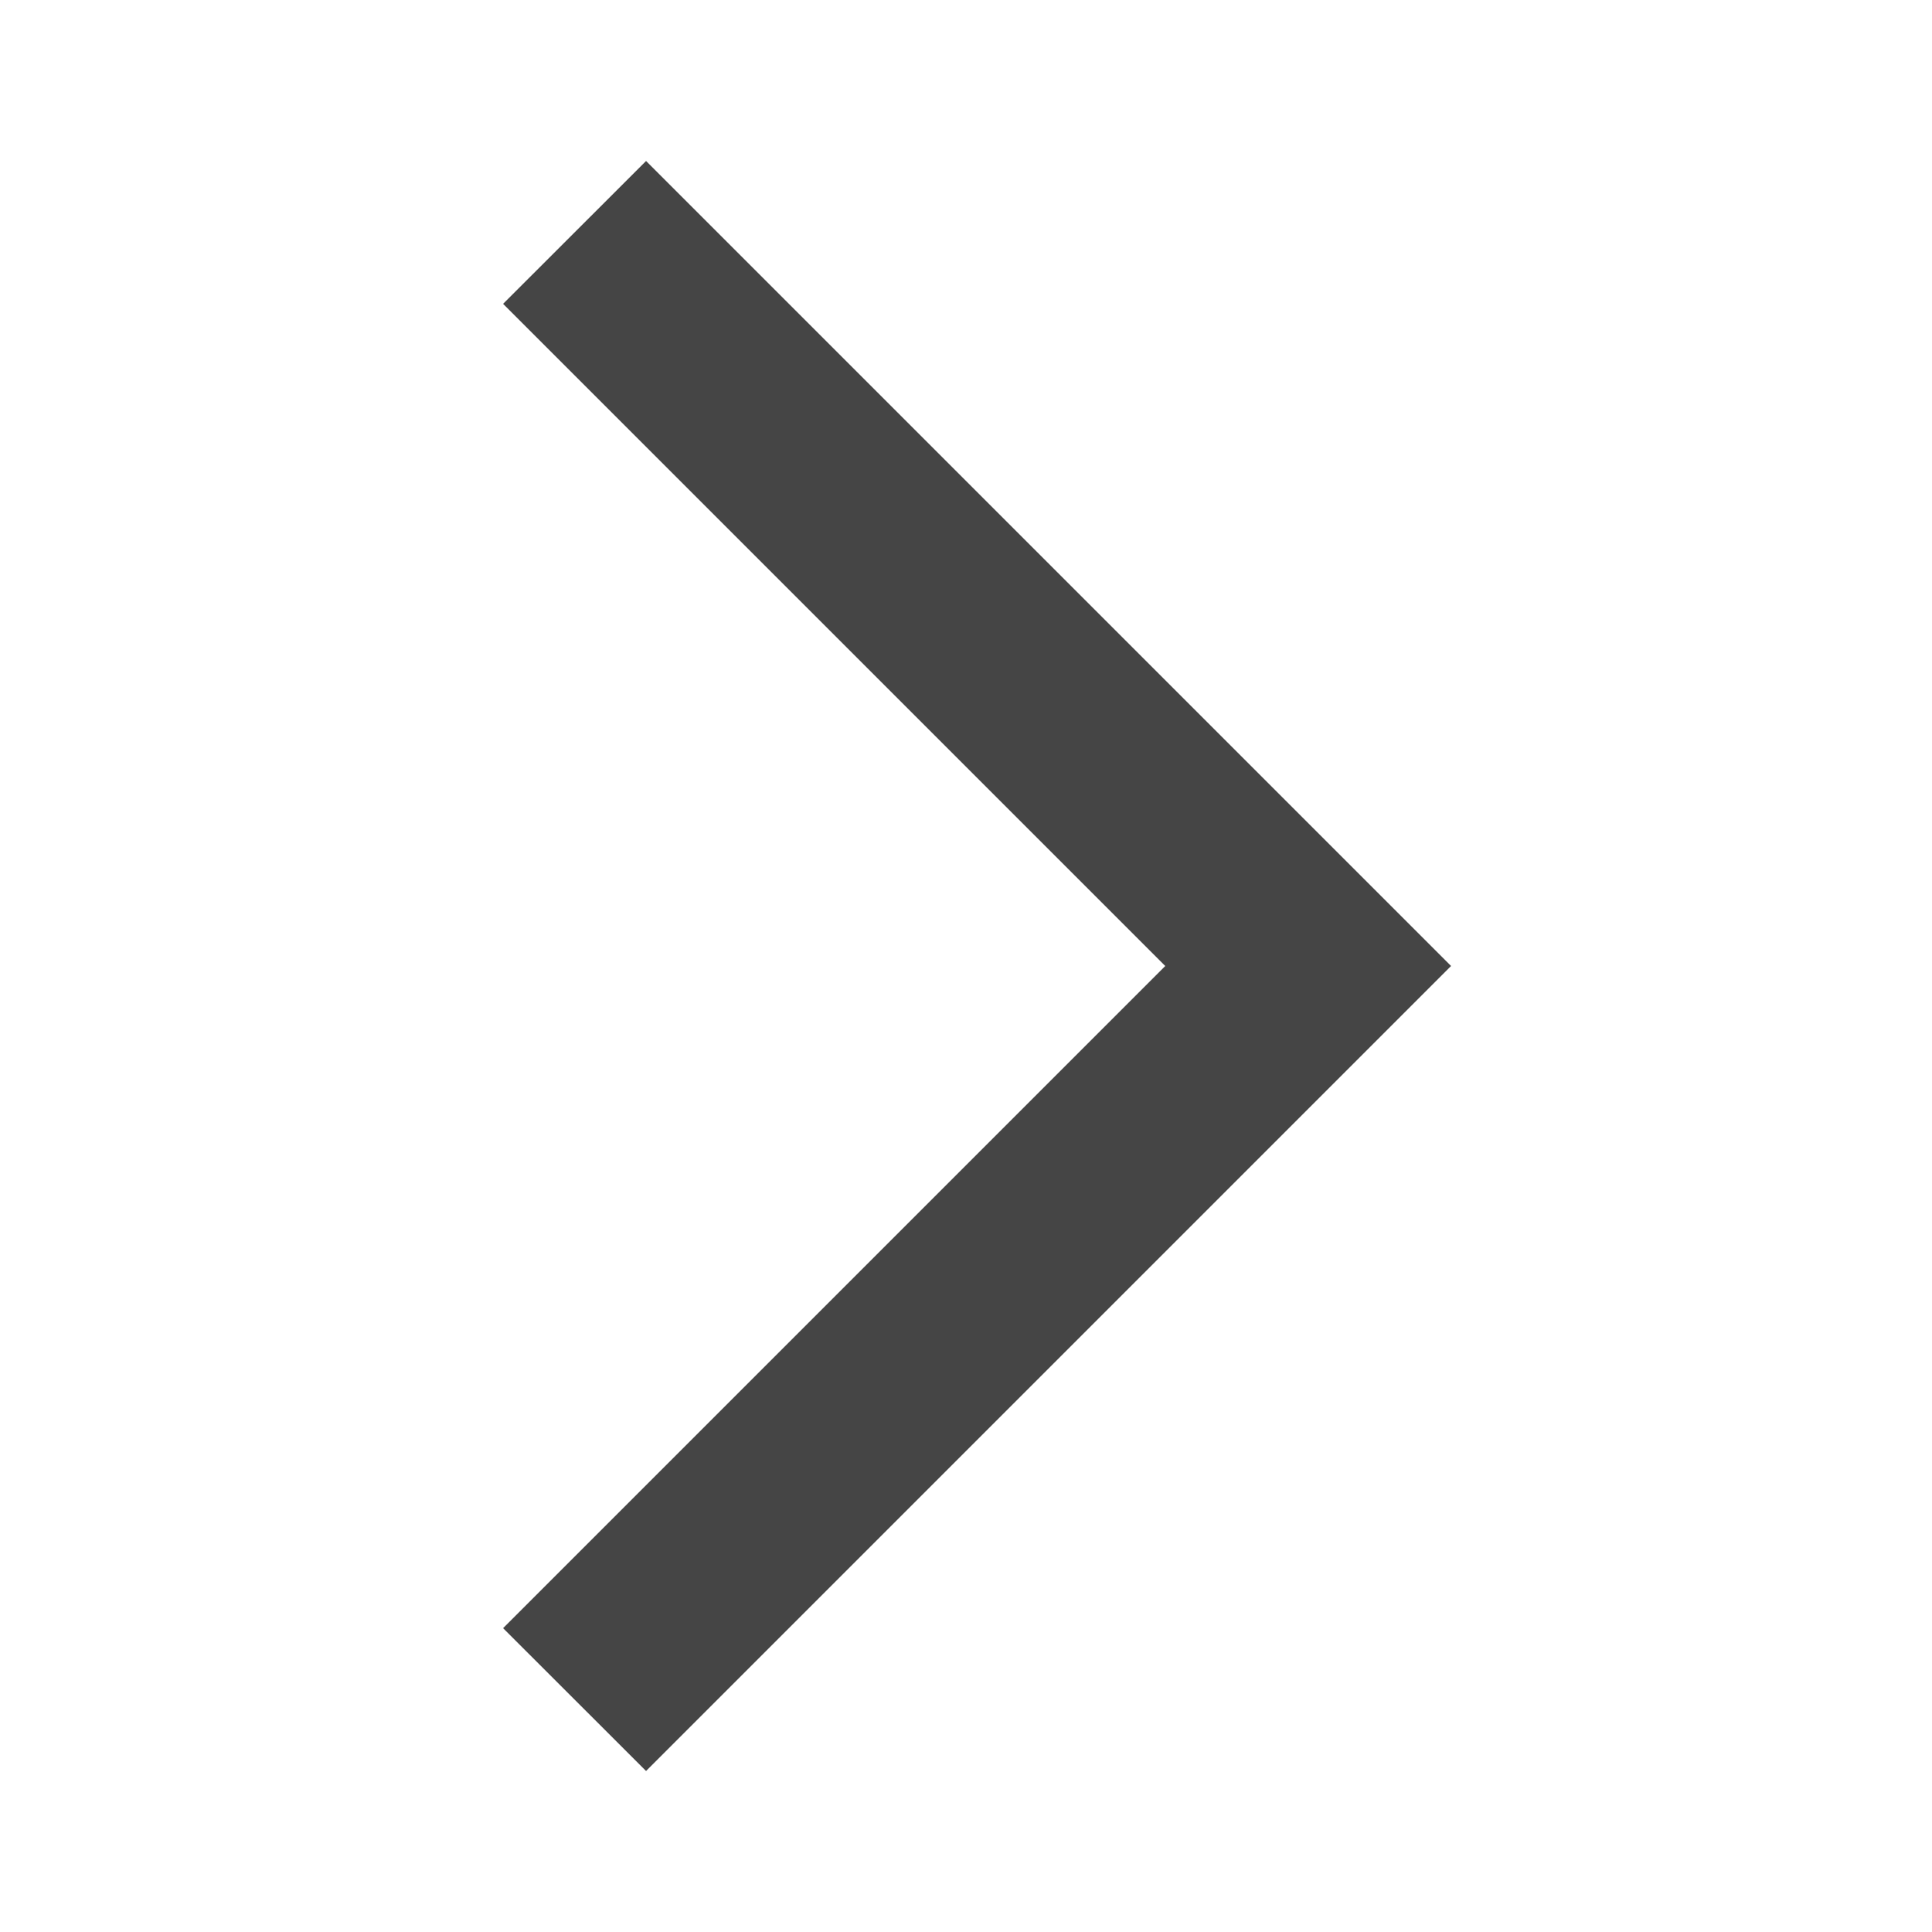
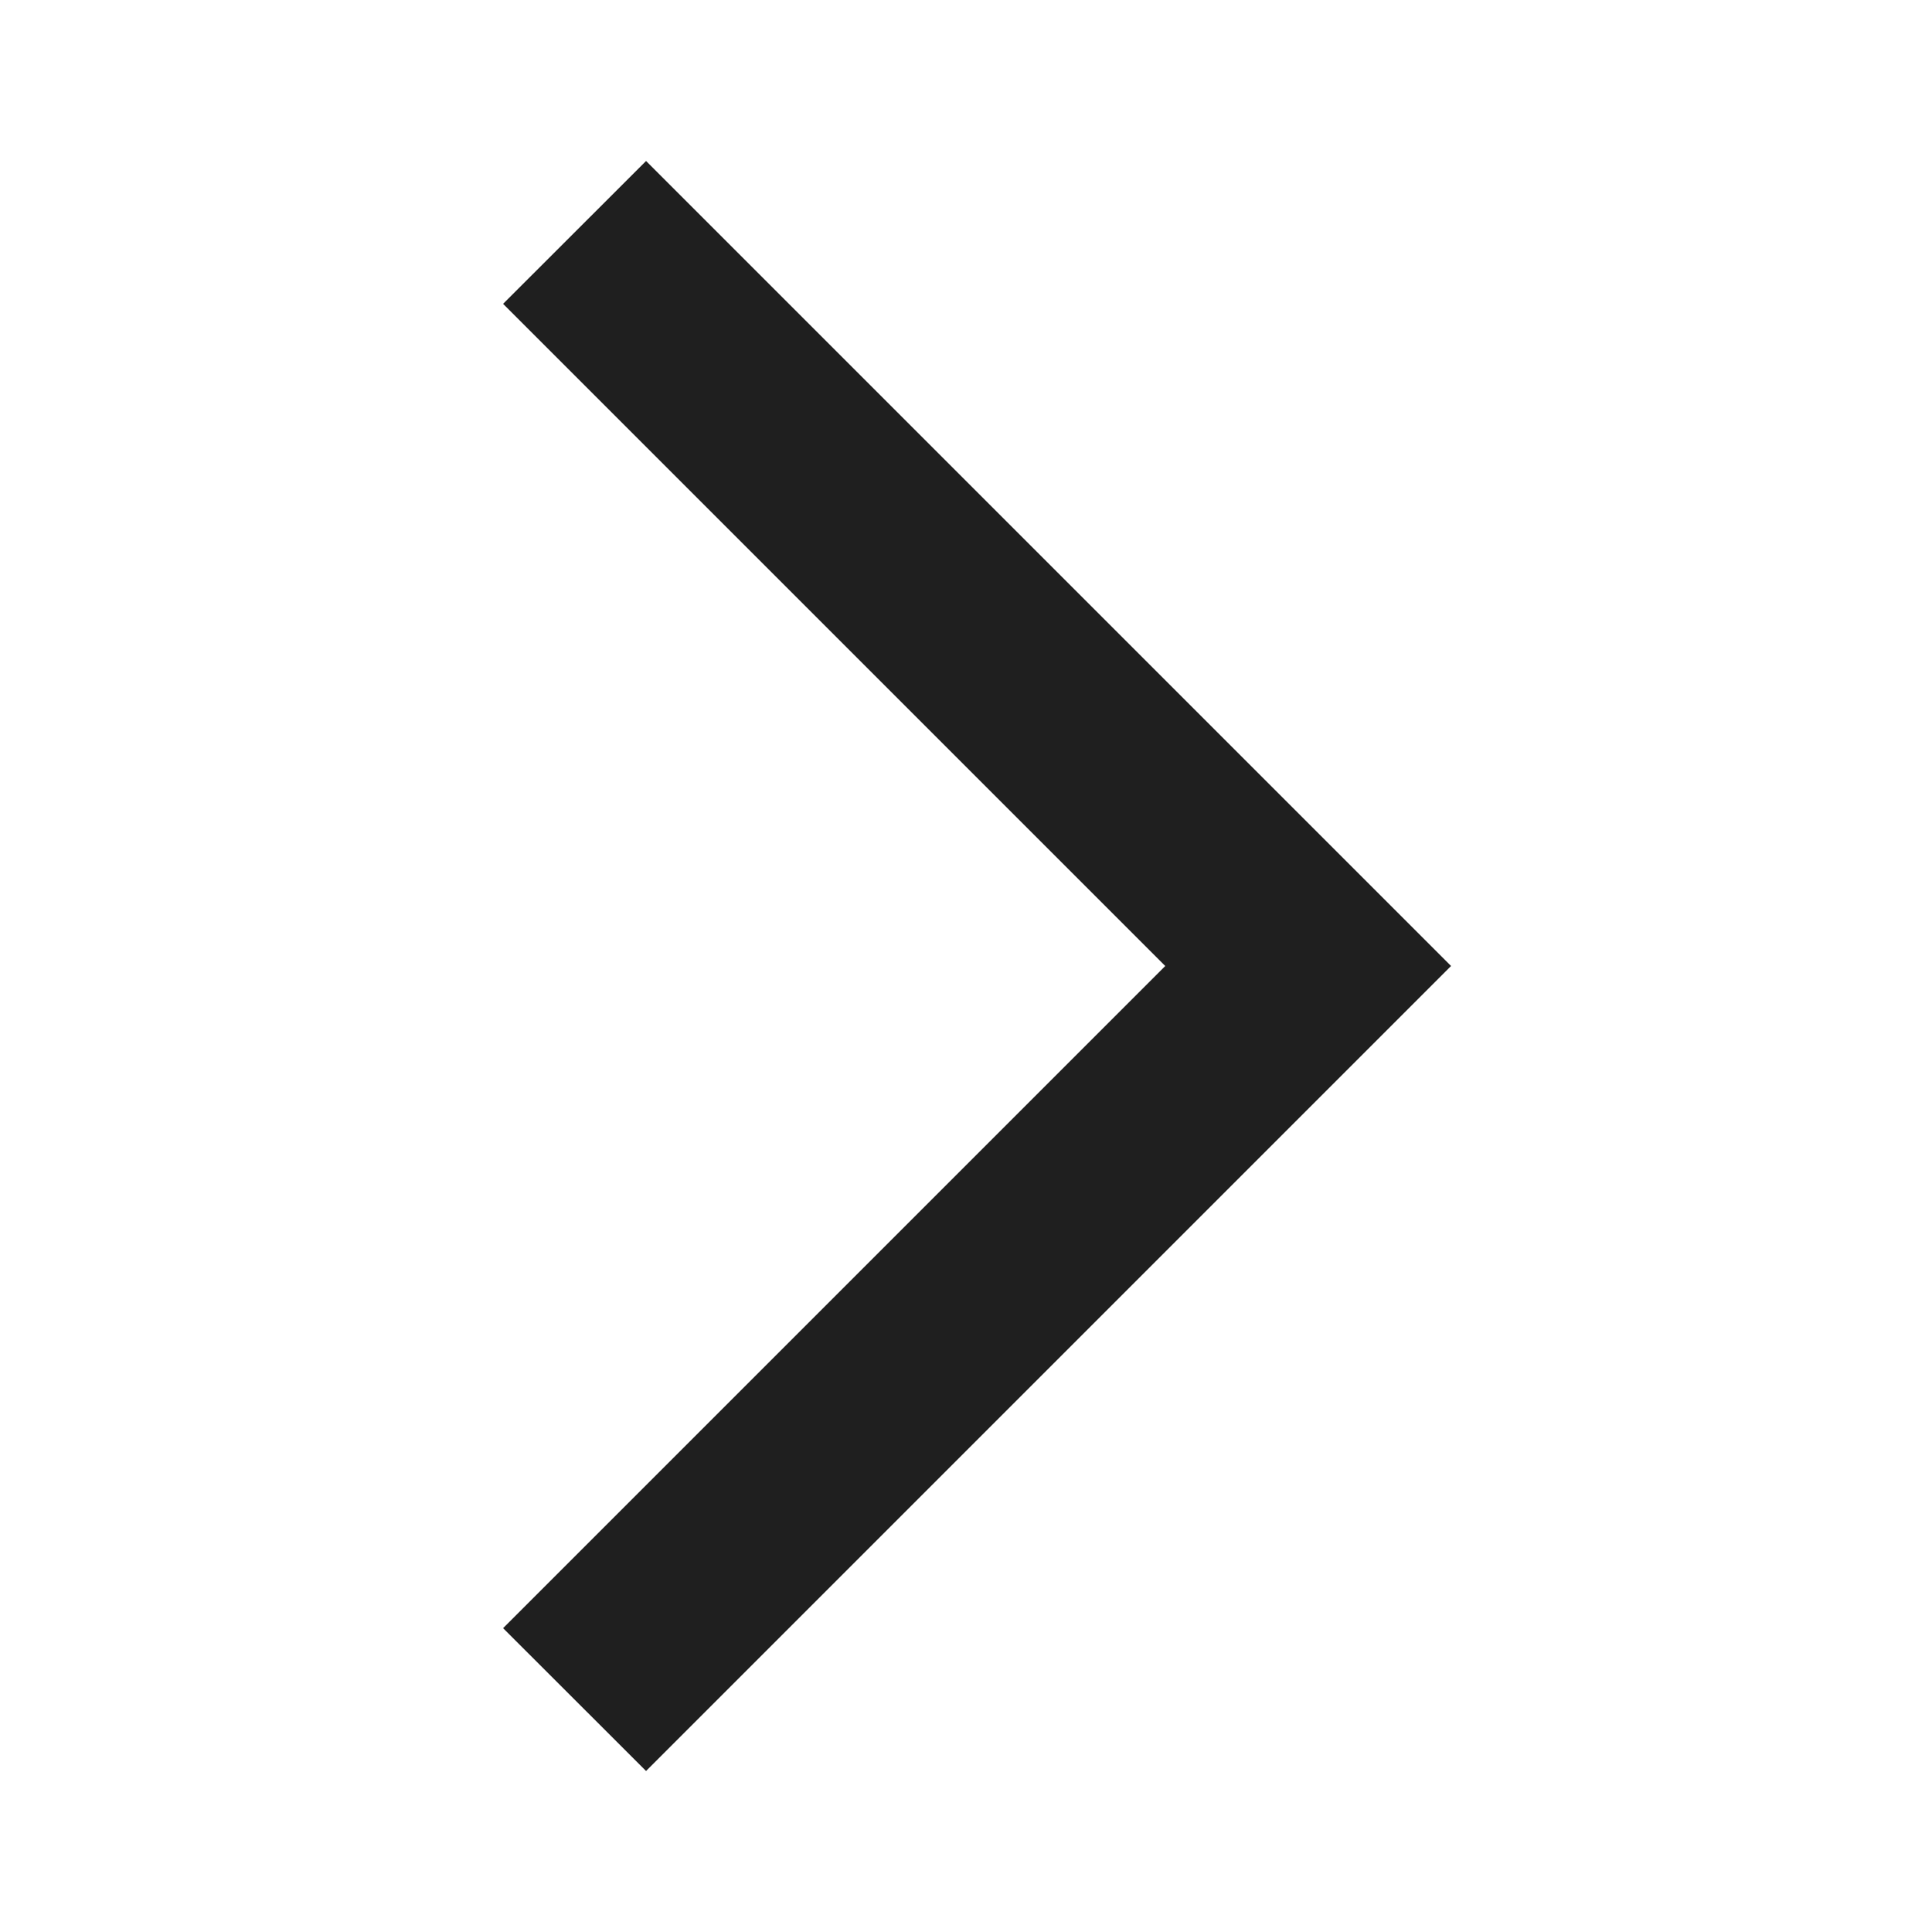
<svg xmlns="http://www.w3.org/2000/svg" width="15" height="15" viewBox="0 0 15 15" fill="none">
-   <path d="M5.016 13.75L3.906 12.641L9.047 7.5L3.906 2.359L5.016 1.25L11.266 7.5L5.016 13.75Z" fill="#454545" />
+   <path d="M5.016 13.75L3.906 12.641L9.047 7.5L3.906 2.359L5.016 1.25L11.266 7.5L5.016 13.75Z" fill="#1F1F1F" />
</svg>
